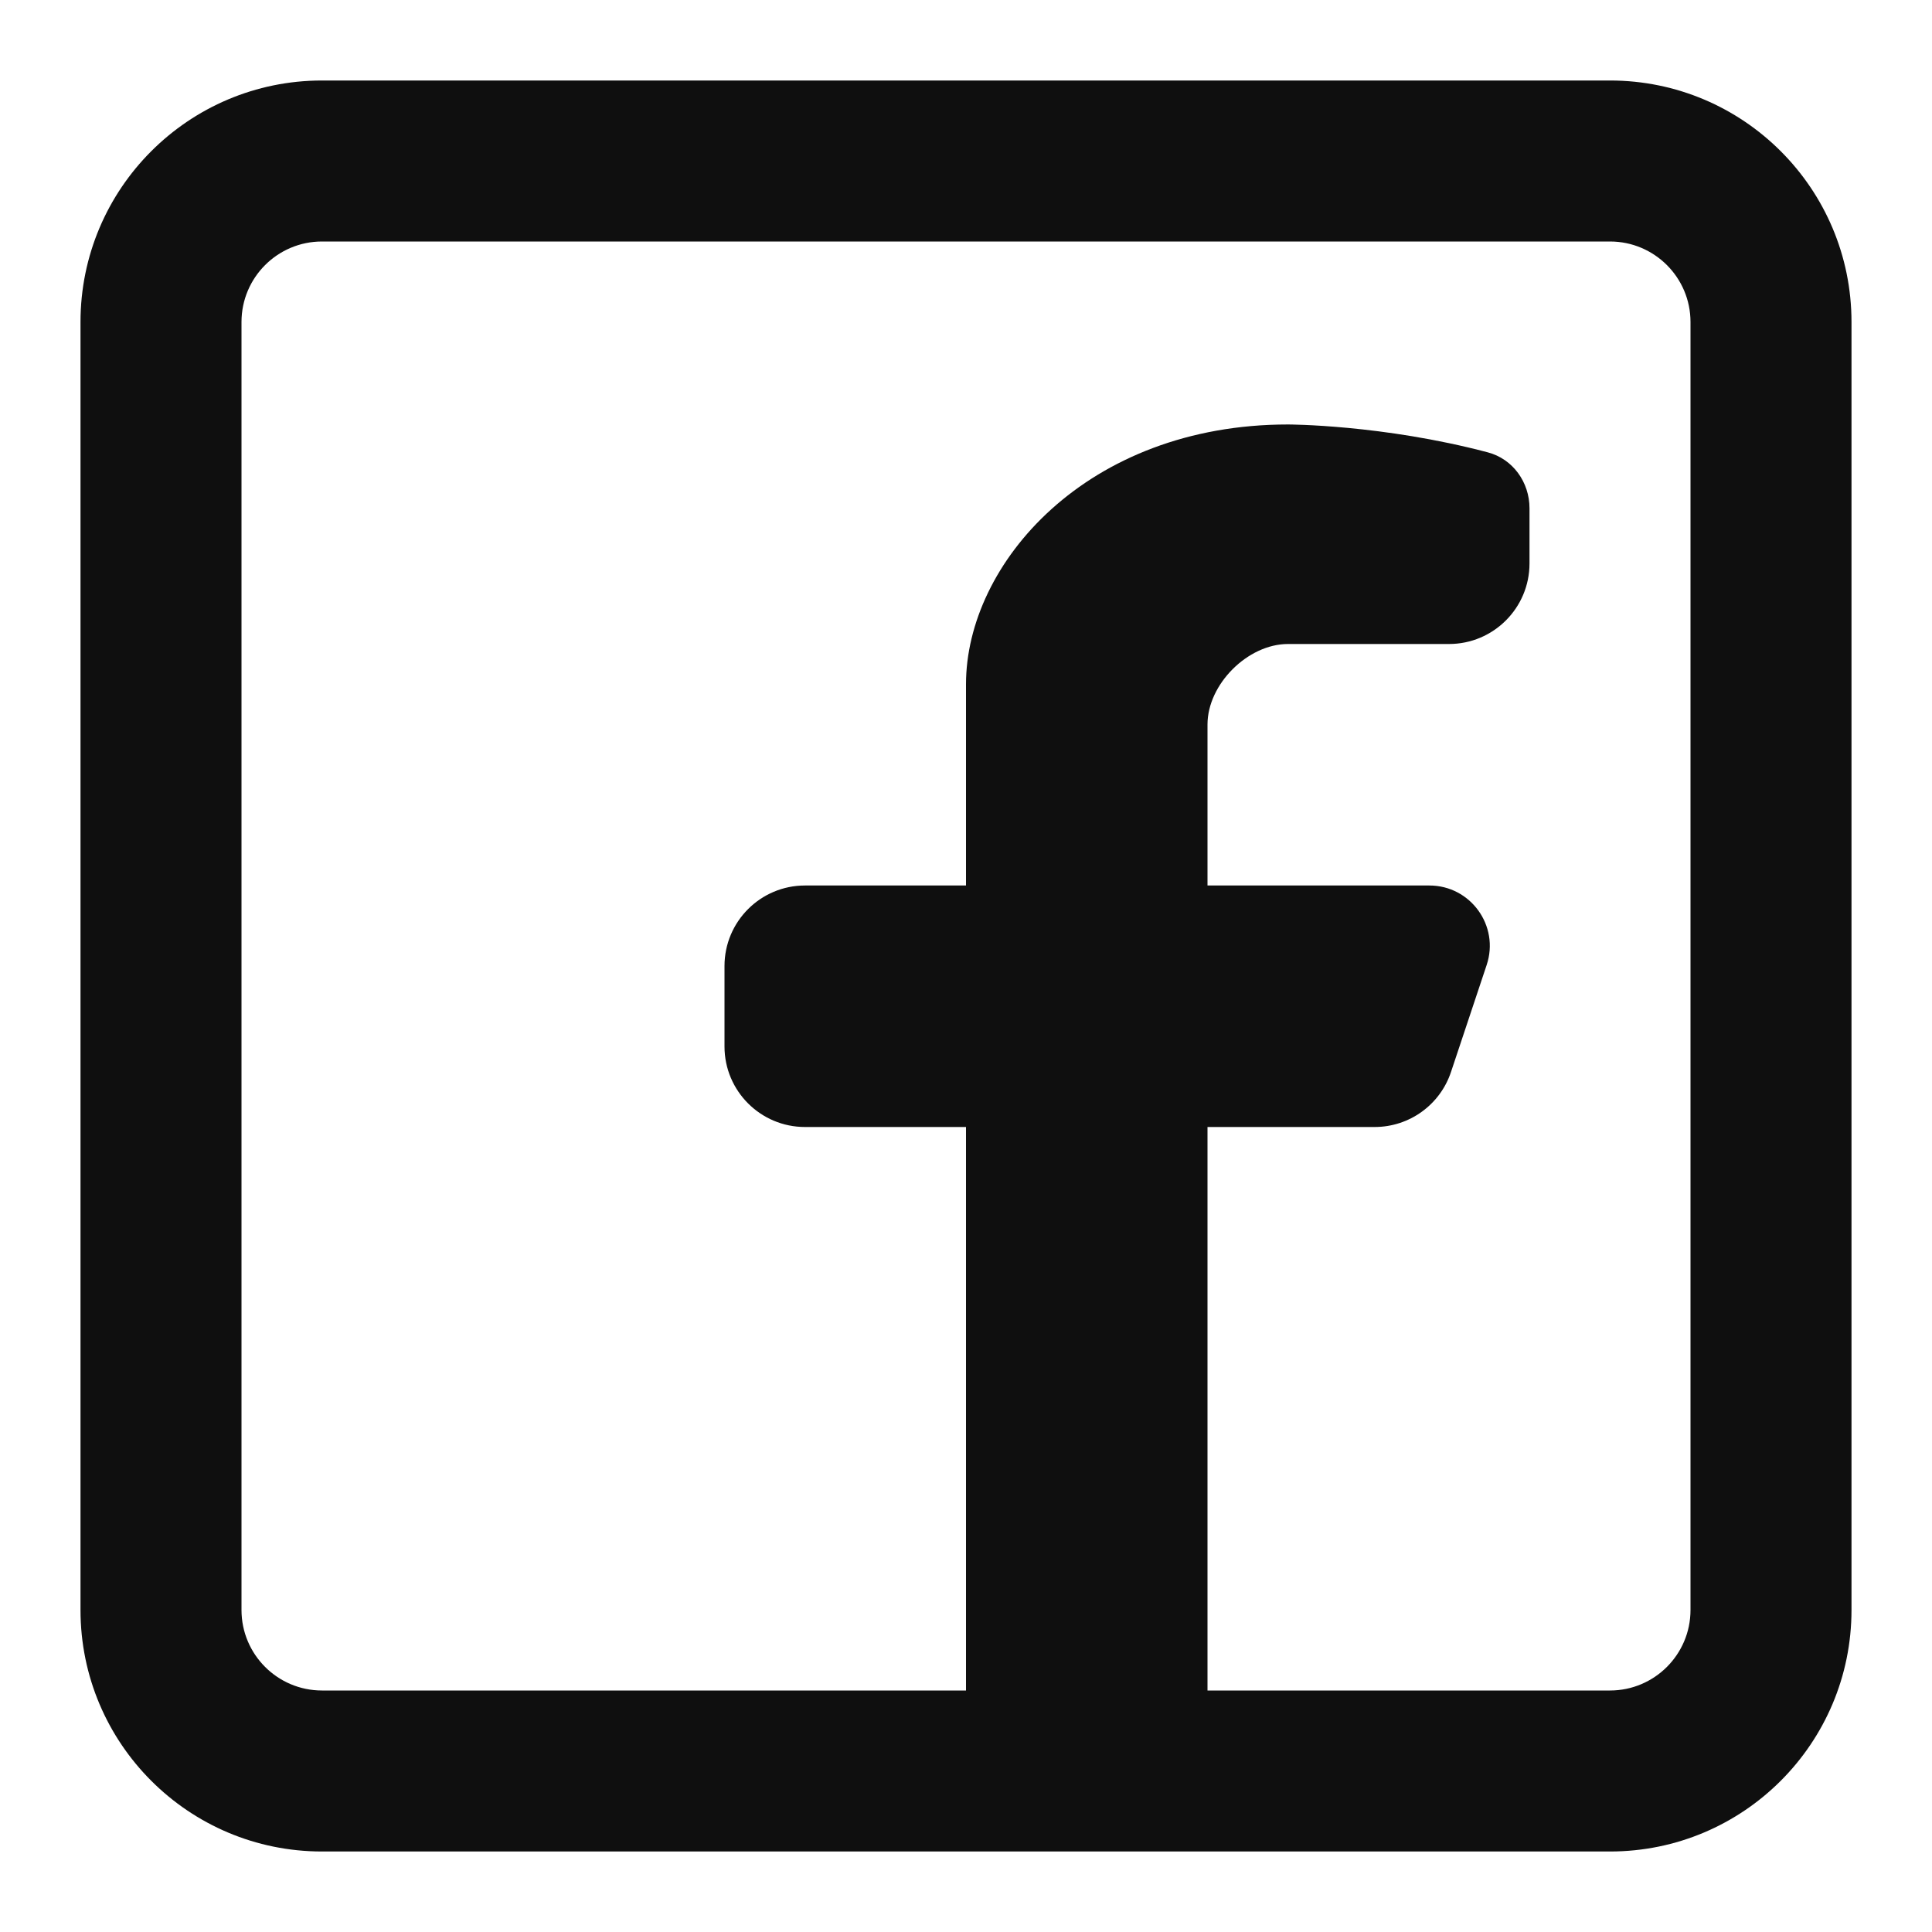
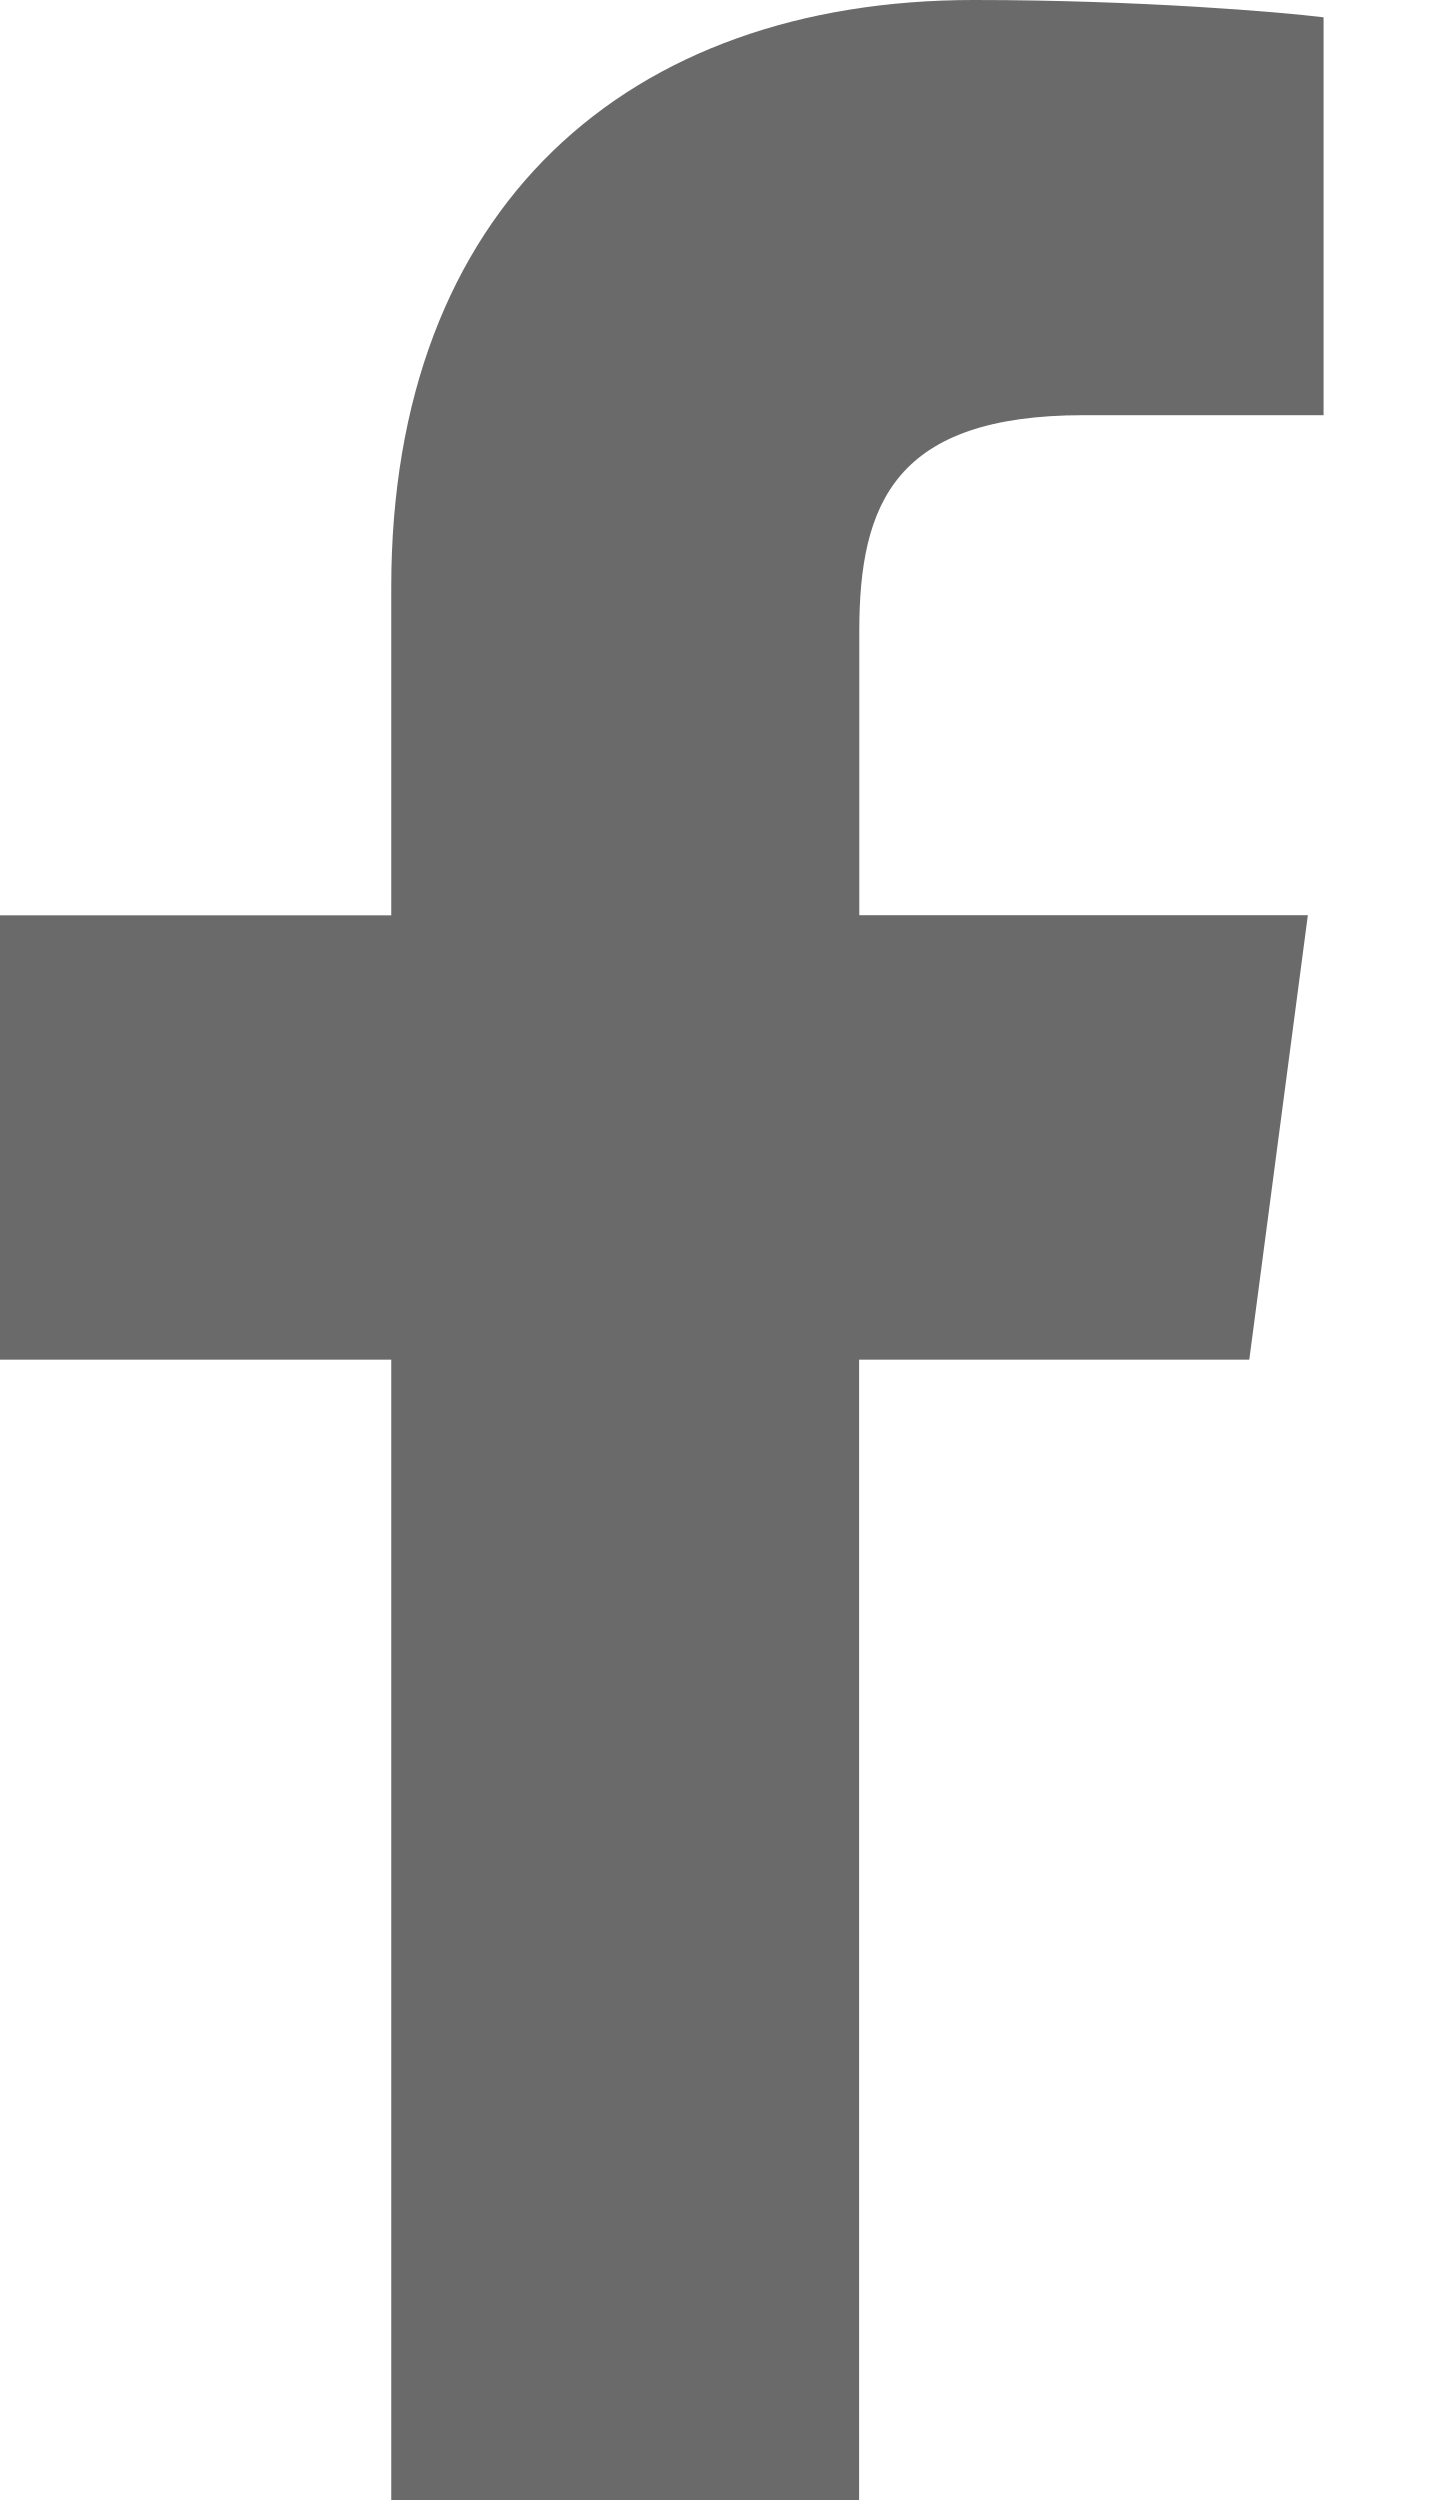
- <svg xmlns="http://www.w3.org/2000/svg" width="800px" height="800px" viewBox="0 0 24 24" fill="none">
-   <path fill-rule="evenodd" clip-rule="evenodd" d="M20 1C21.657 1 23 2.343 23 4V20C23 21.657 21.657 23 20 23H4C2.343 23 1 21.657 1 20V4C1 2.343 2.343 1 4 1H20ZM20 3C20.552 3 21 3.448 21 4V20C21 20.552 20.552 21 20 21H15V14H17.076C17.507 14 17.889 13.725 18.025 13.316L18.468 11.987C18.63 11.501 18.268 11 17.756 11H15V9C15 8.5 15.5 8 16 8H18C18.552 8 19 7.552 19 7V6.314C19 5.991 18.794 5.701 18.481 5.619C17.171 5.273 16 5.273 16 5.273C13.5 5.273 12 7 12 8.5V11H10C9.448 11 9 11.448 9 12V13C9 13.552 9.448 14 10 14H12V21H4C3.448 21 3 20.552 3 20V4C3 3.448 3.448 3 4 3H20Z" fill="#0F0F0F" />
+ <svg xmlns="http://www.w3.org/2000/svg" width="8" height="14" viewBox="0 0 8 14" fill="none">
+   <path d="M4.811 14V7.614H6.996L7.324 5.125H4.812V3.535C4.812 2.816 5.014 2.325 6.069 2.325H7.412V0.097C7.18 0.068 6.382 0 5.454 0C3.516 0 2.191 1.16 2.191 3.289V5.126H0V7.614H2.191V14H4.811Z" fill="#6A6A6A" />
</svg>
